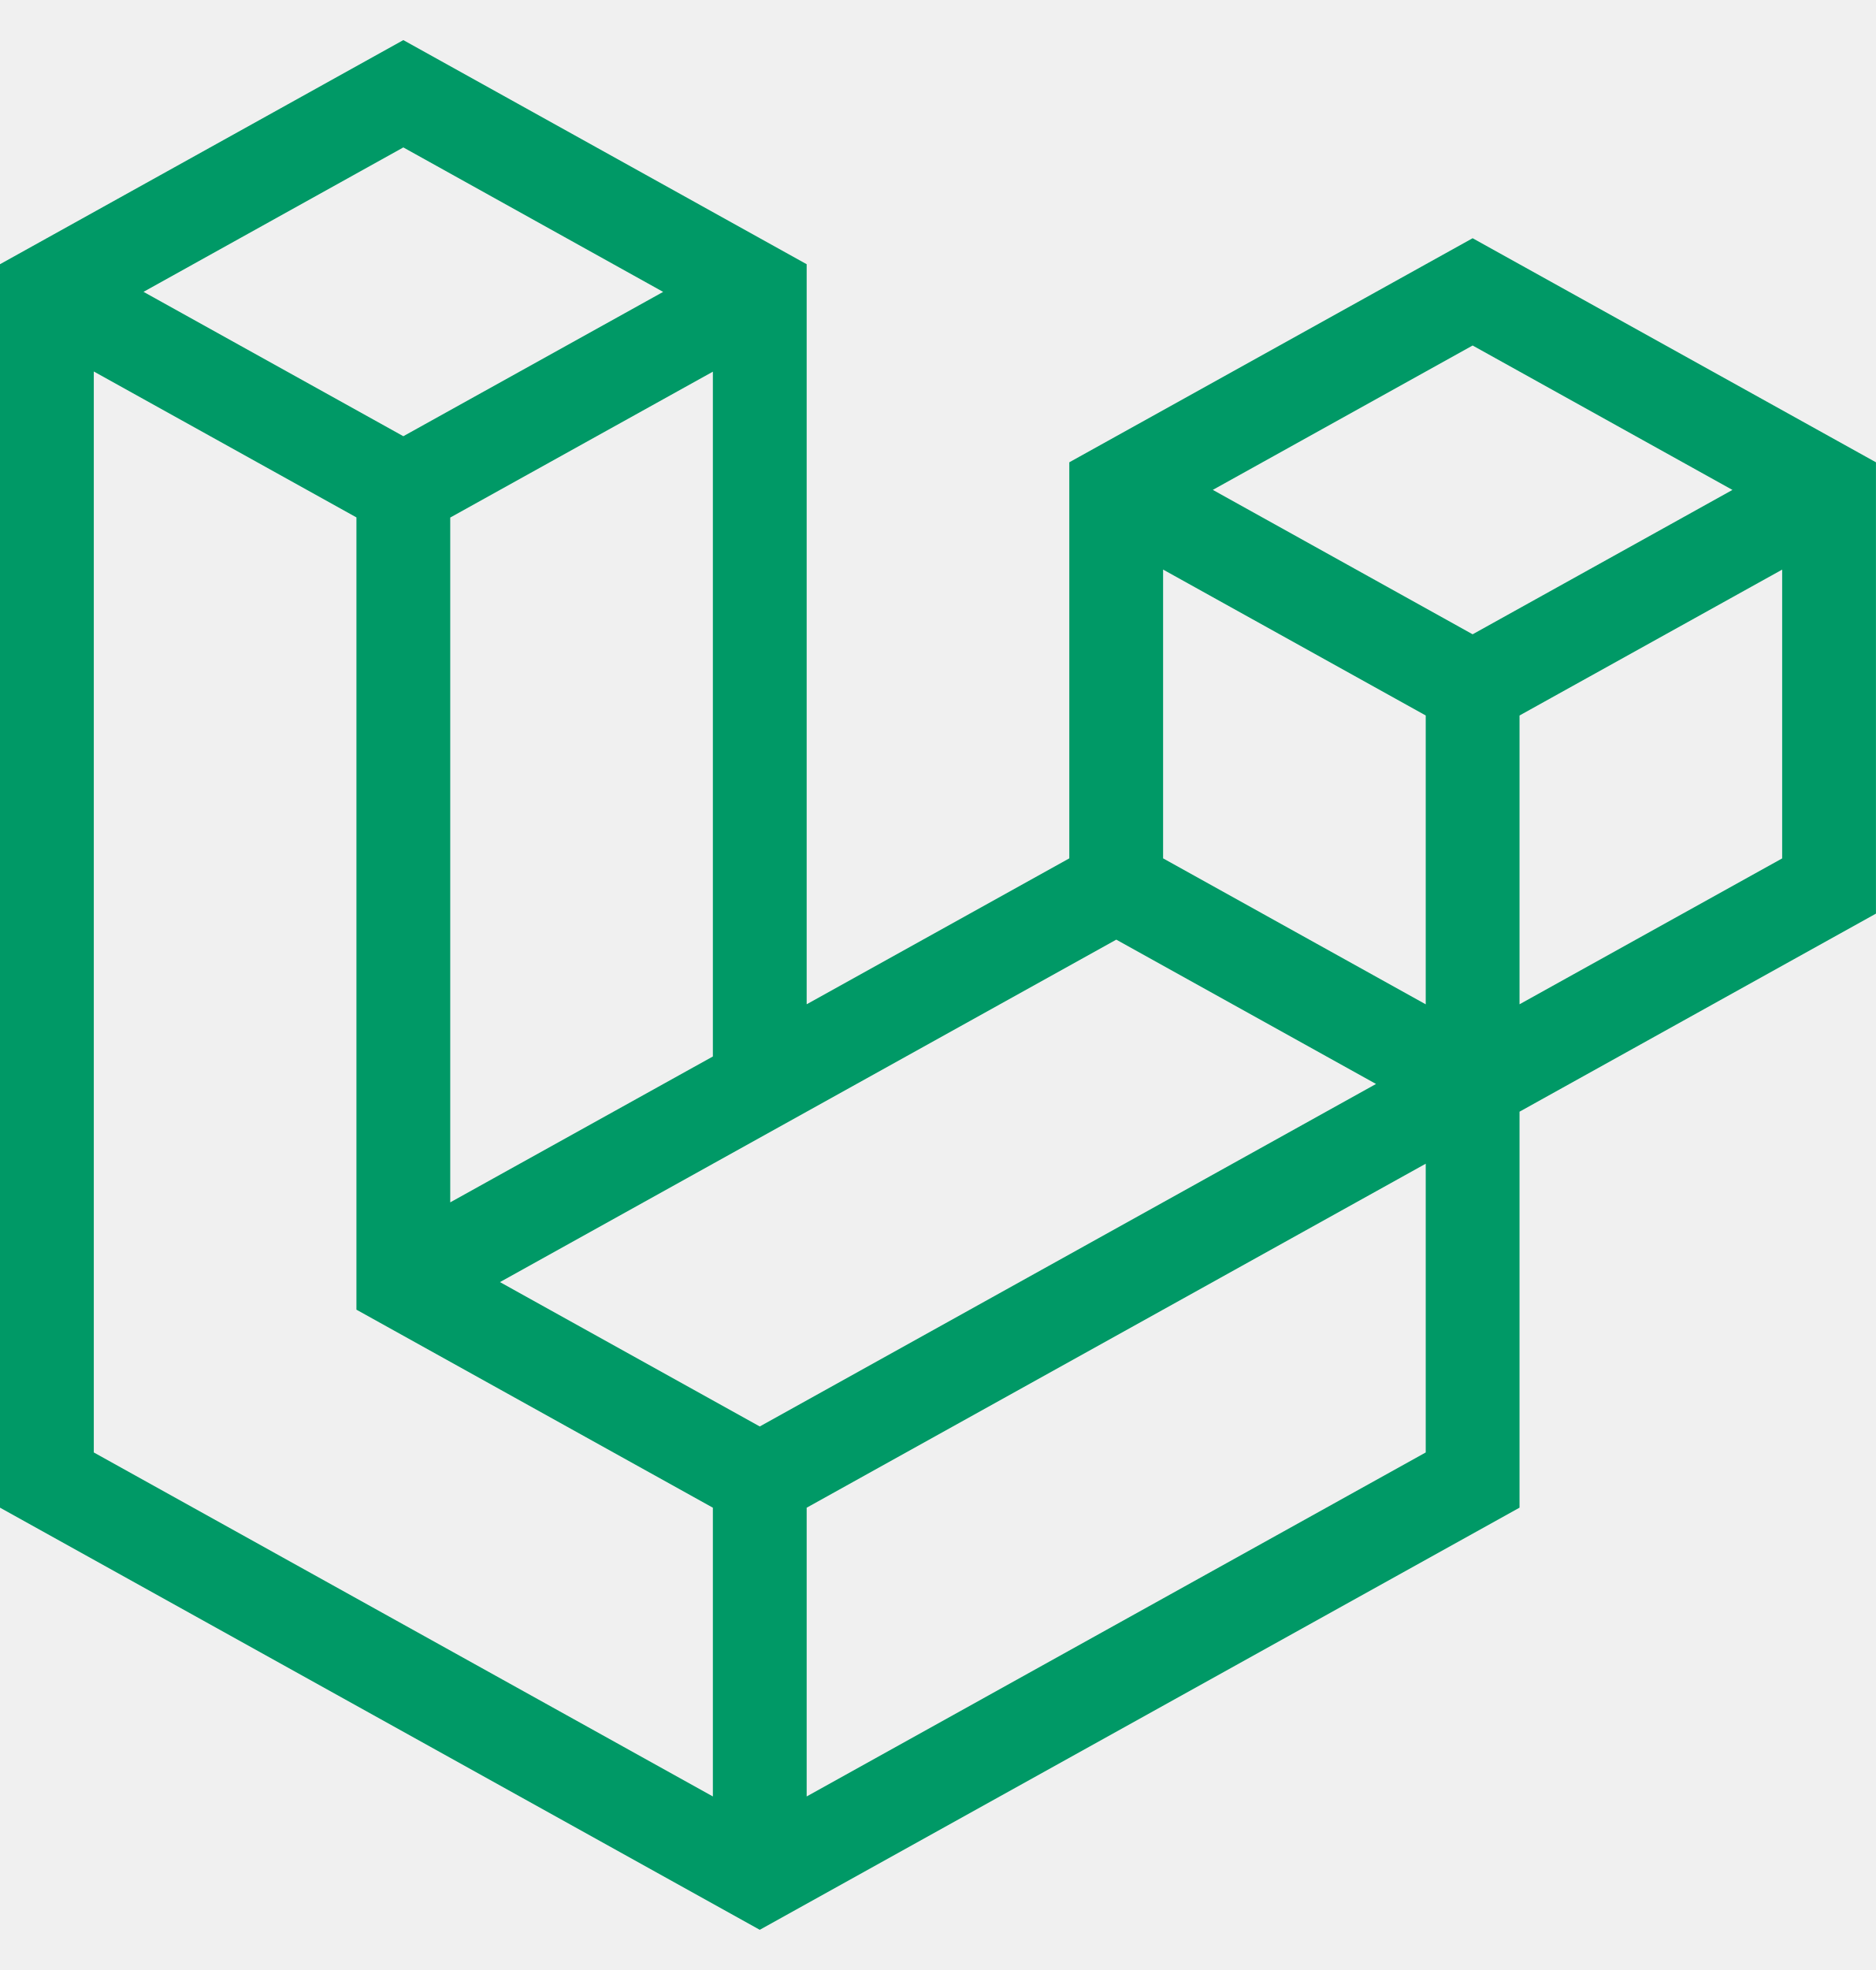
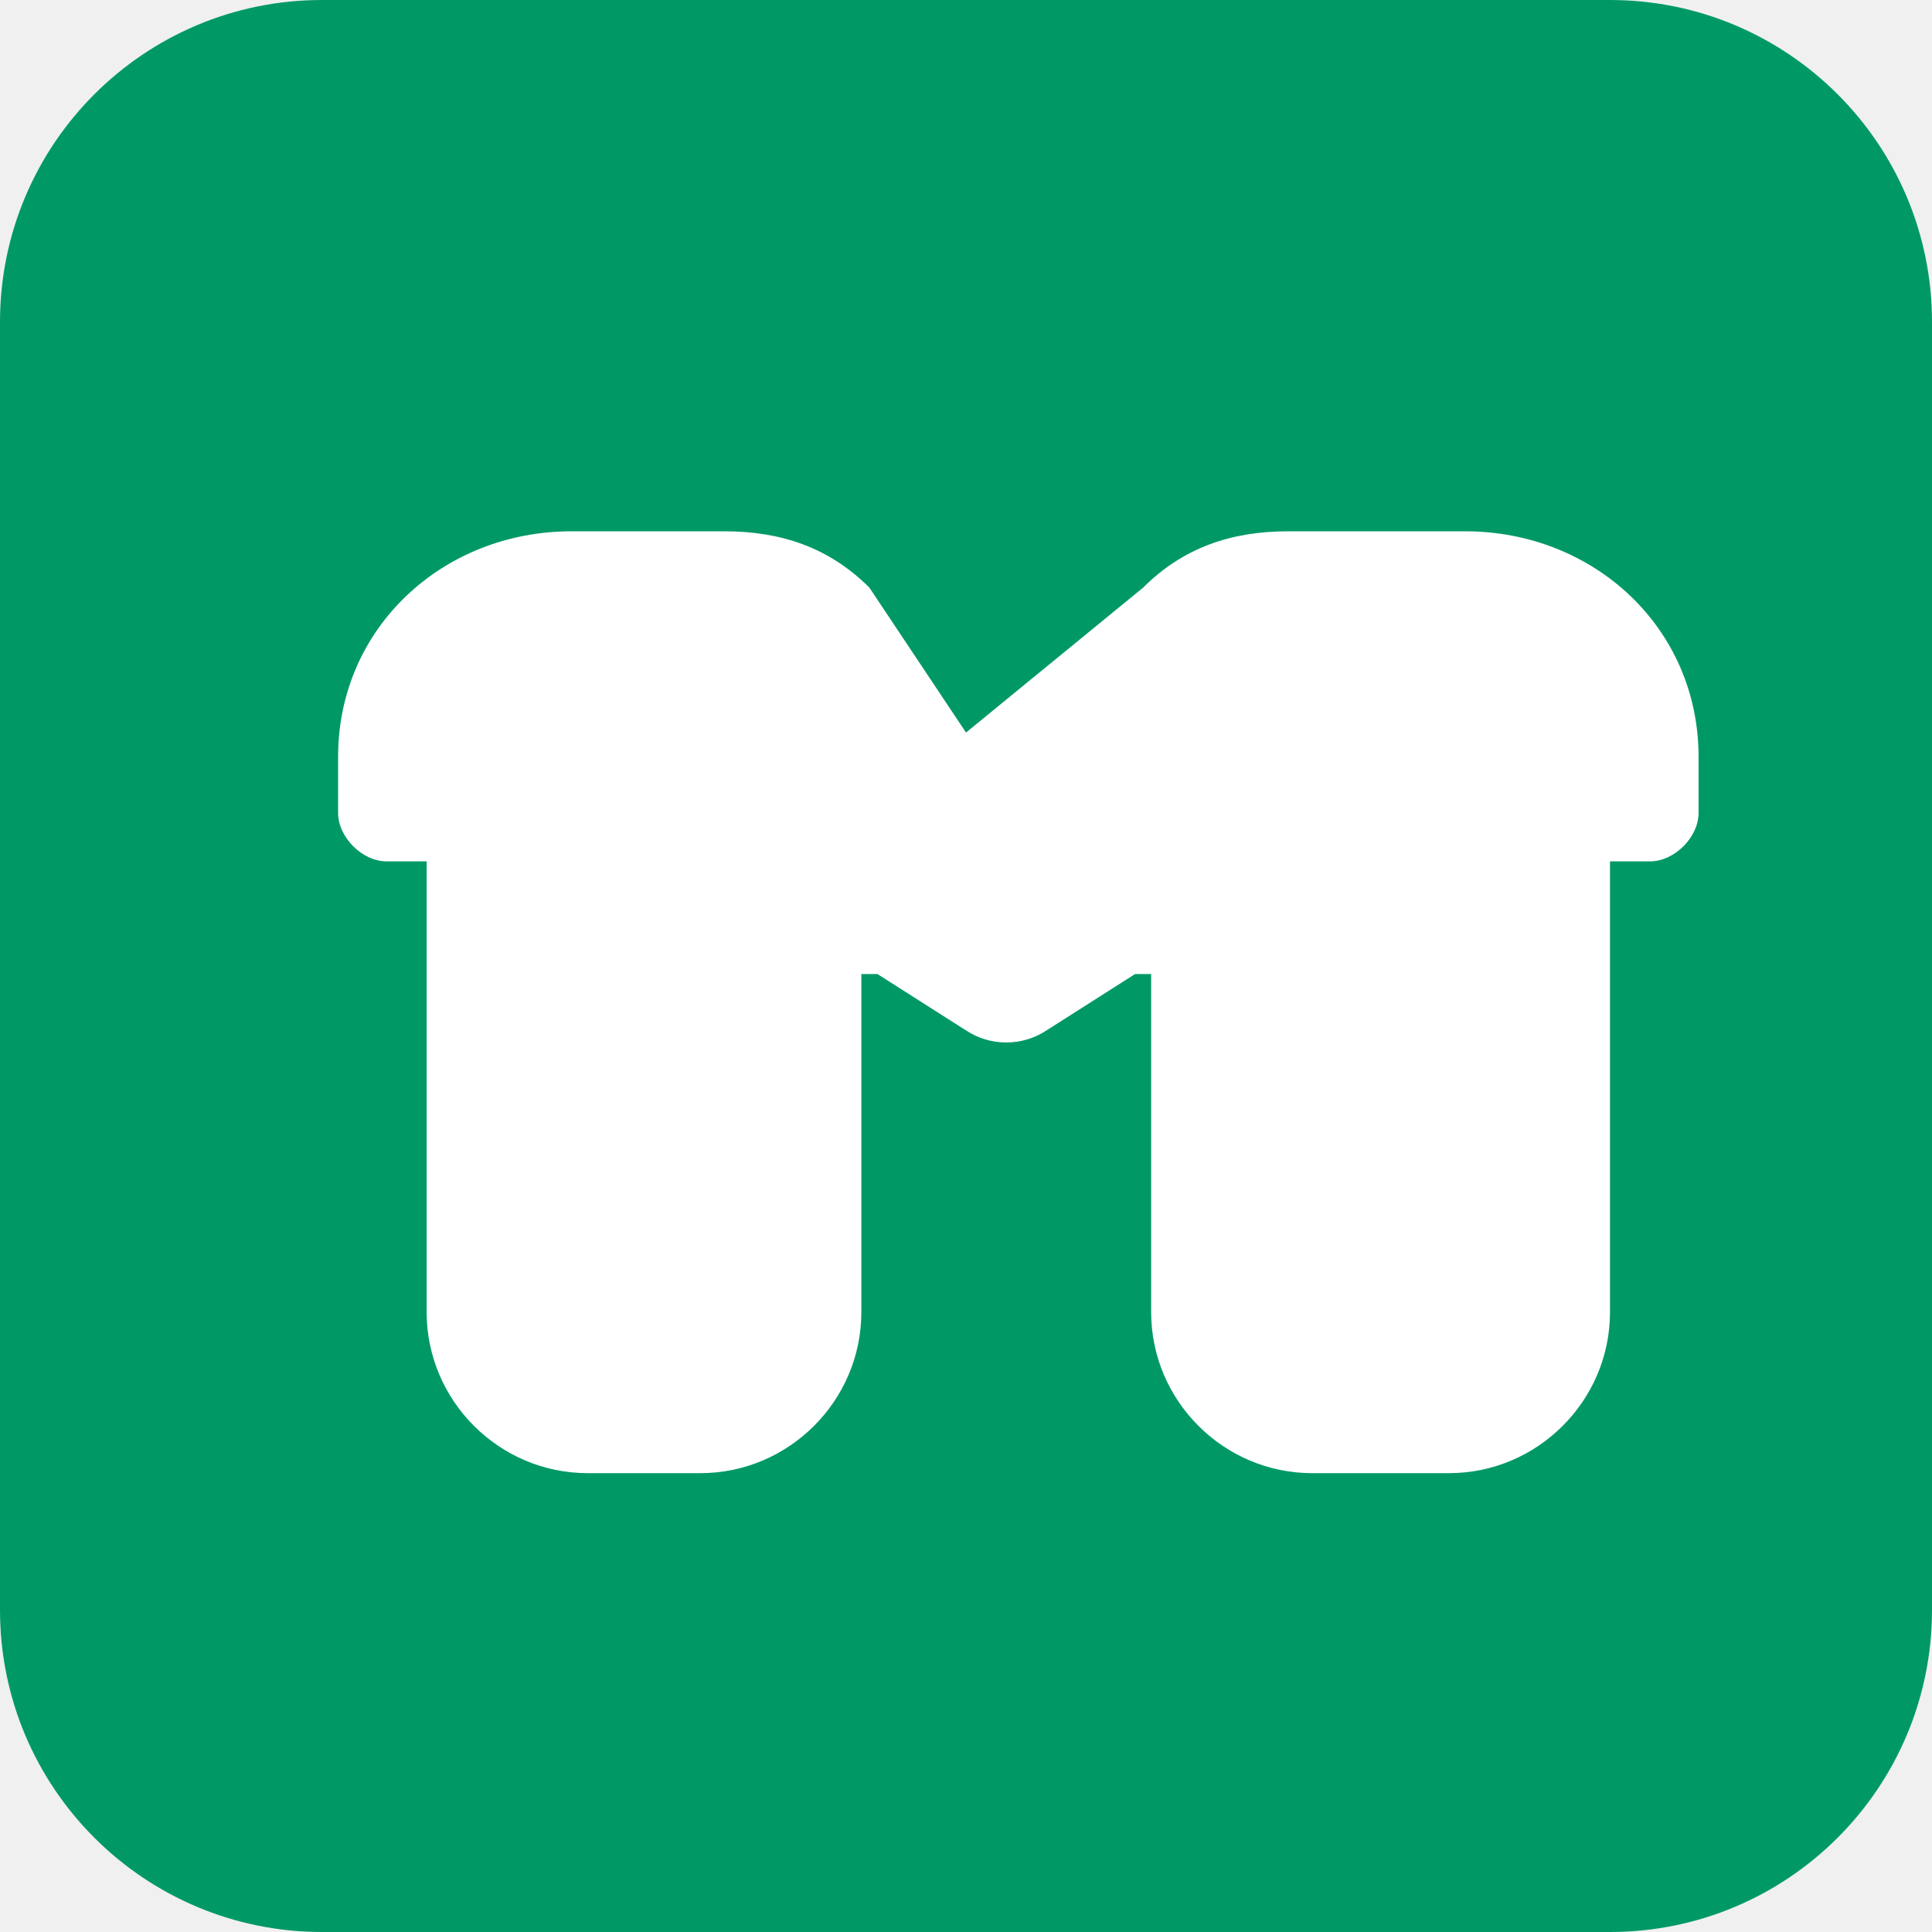
- <svg xmlns="http://www.w3.org/2000/svg" viewBox="0 0 40 42" role="img" aria-label="GrantGunner">
-   <path fill="#009966" fill-rule="evenodd" clip-rule="evenodd" d="M17.2 5.633 8.6.855 0 5.633v26.51l16.2 9 16.2-9v-8.442l7.6-4.223V9.856l-8.6-4.777-8.6 4.777V18.3l-5.6 3.111V5.633ZM38 18.301l-5.6 3.11v-6.157l5.6-3.11V18.3Zm-1.06-7.856-5.54 3.078-5.54-3.079 5.54-3.078 5.54 3.079ZM24.8 18.3v-6.157l5.6 3.111v6.158L24.8 18.3Zm-1 1.732 5.54 3.078-13.14 7.302-5.54-3.078 13.14-7.3v-.002Zm-16.2 7.89 7.6 4.222V38.3L2 30.966V7.92l5.6 3.111v16.892ZM8.6 9.3 3.06 6.222 8.6 3.143l5.54 3.08L8.6 9.3Zm21.8 15.51-13.2 7.334V38.3l13.2-7.334v-6.156ZM9.6 11.034l5.6-3.11v14.6l-5.6 3.11v-14.6Z" />
+ <svg xmlns="http://www.w3.org/2000/svg" viewBox="0 0 24 24" role="img" aria-label="GrantGunner">
+   <rect width="24" height="24" rx="4" fill="#009966" />
+   <path fill="#fff" d="M7.1 6.6c-1.6 0-2.9 1.2-2.9 2.8v.7c0 .3.3.6.6.6h.5v5.6c0 1.1.9 2 2 2h1.4c1.1 0 2-.9 2-2v-4.2h.2l1.1.7c.3.2.7.2 1 0l1.1-.7h.2v4.2c0 1.1.9 2 2 2H18c1.1 0 2-.9 2-2V10.7h.5c.3 0 .6-.3.6-.6v-.7c0-1.6-1.3-2.8-2.9-2.8h-2.2c-.7 0-1.3.2-1.8.7L12 9.1l-1.2-1.8c-.5-.5-1.1-.7-1.8-.7H7.1z" />
</svg>
